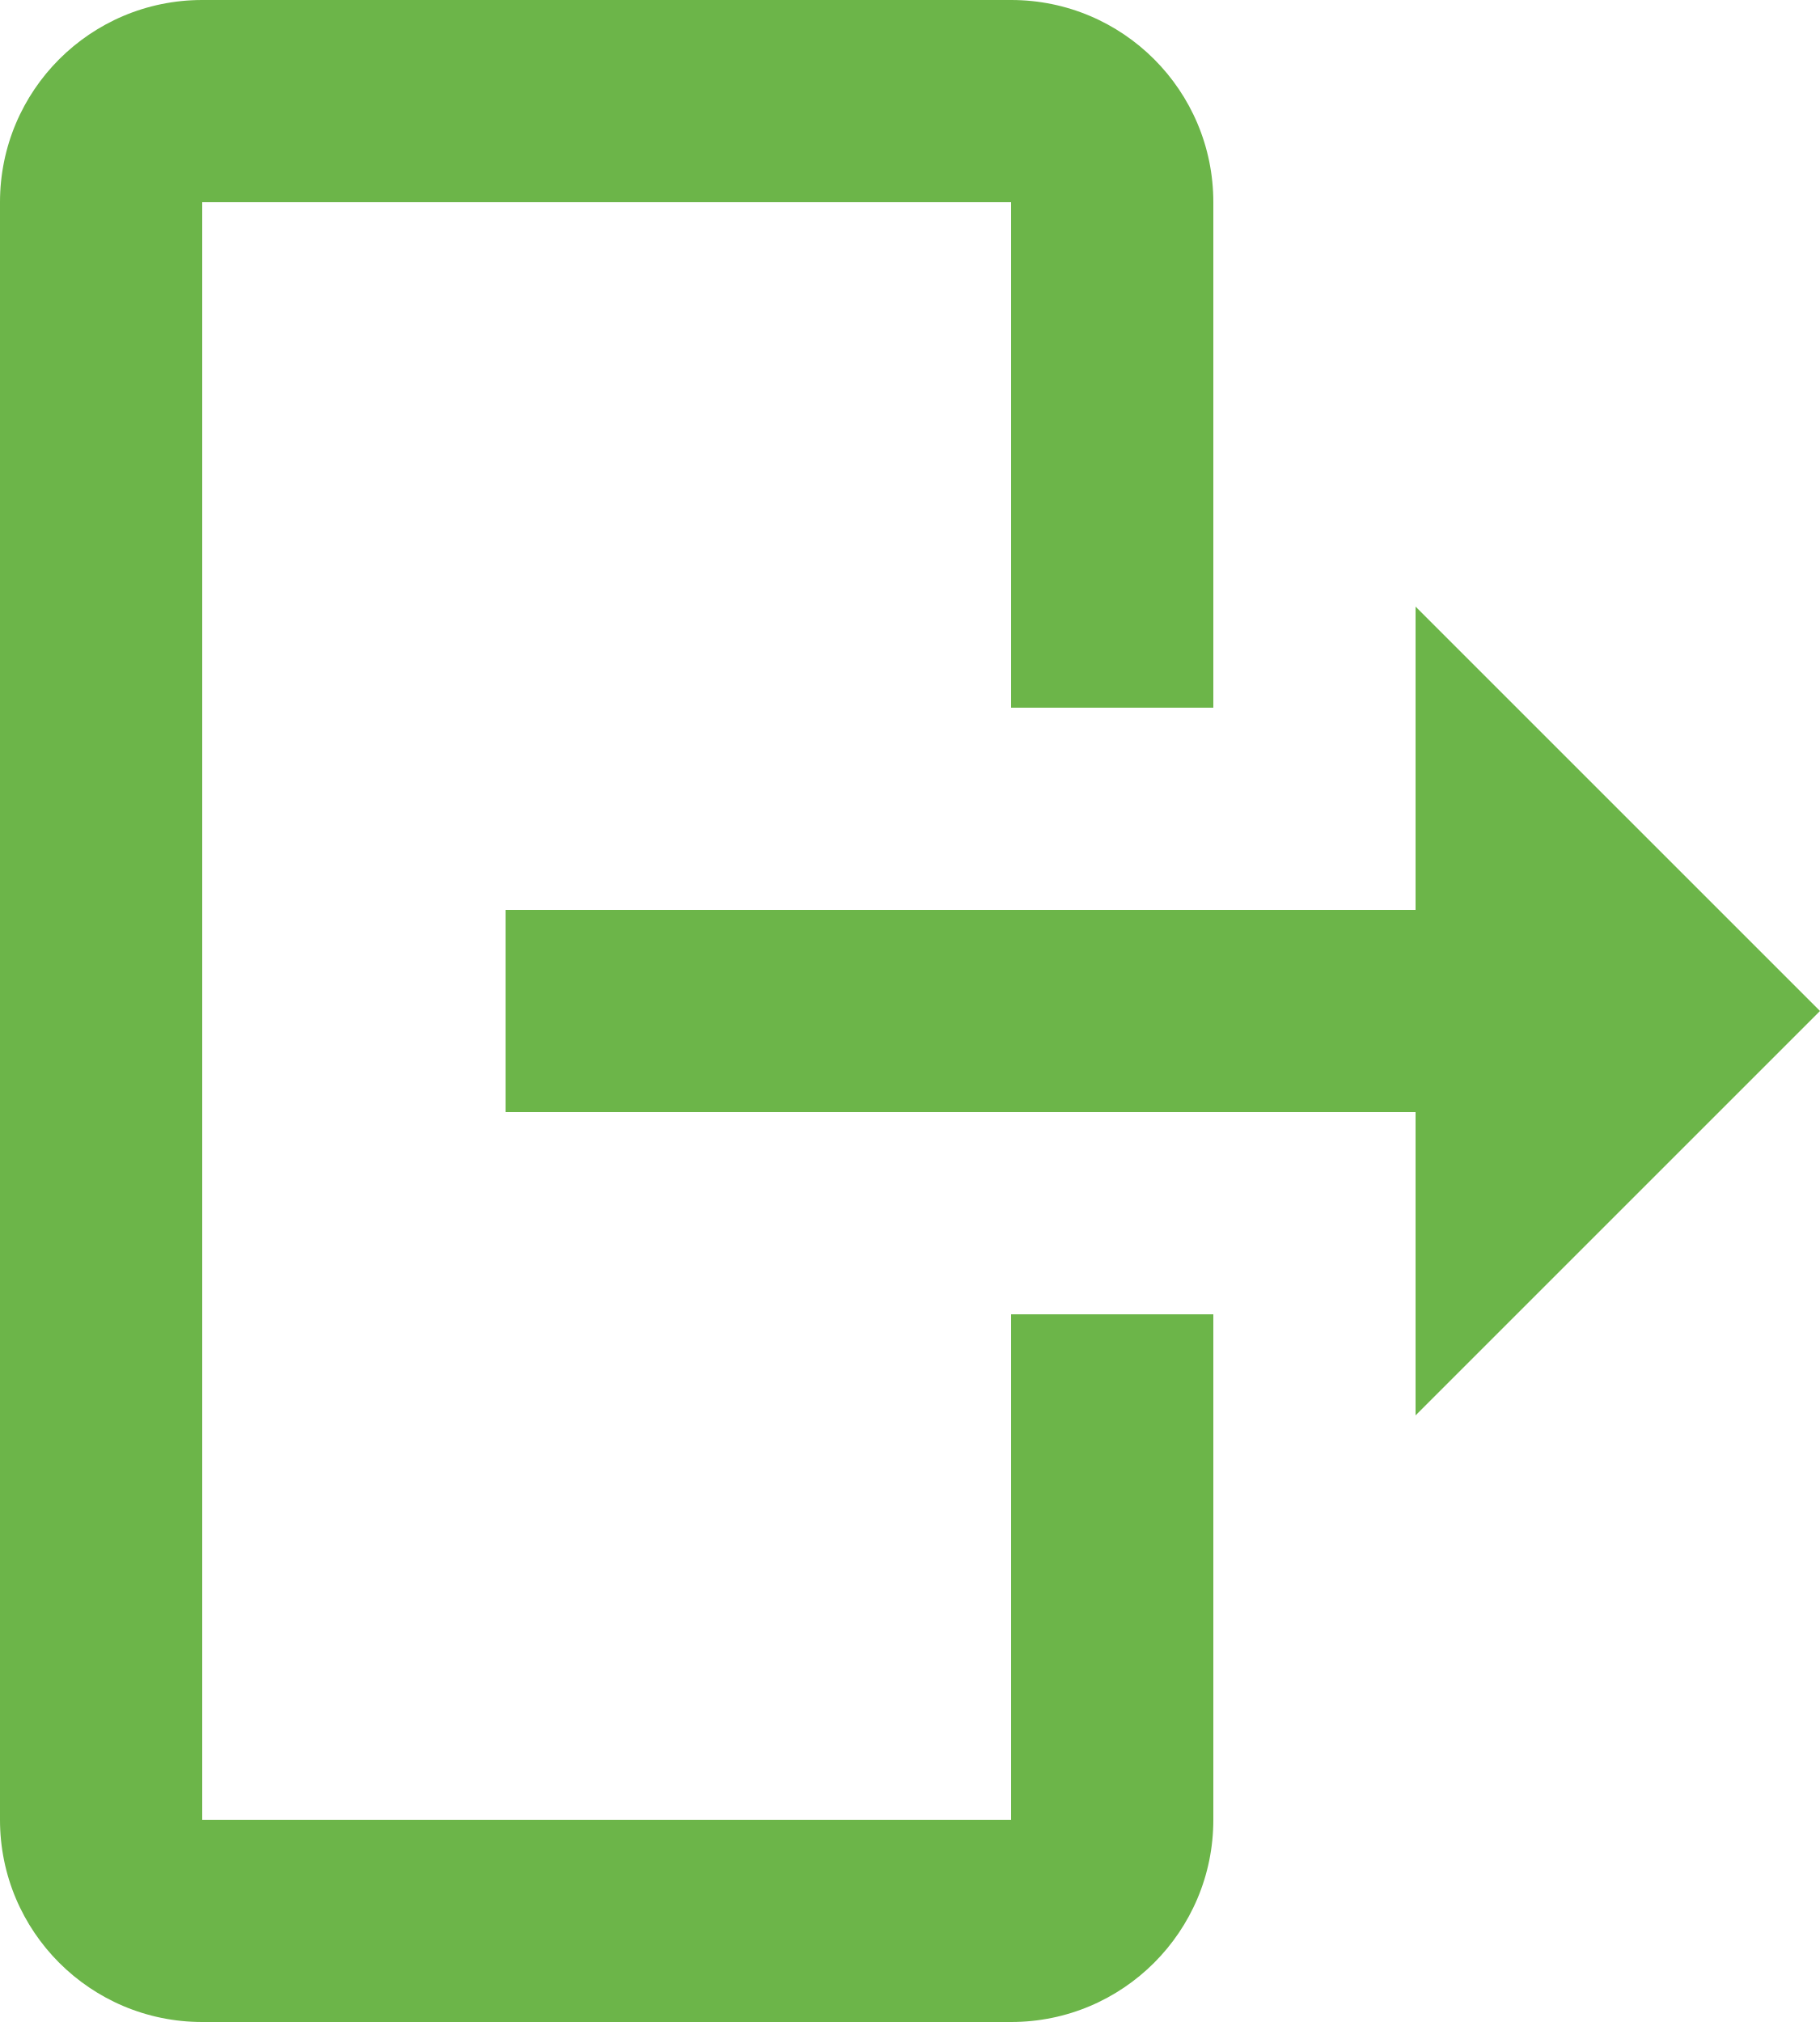
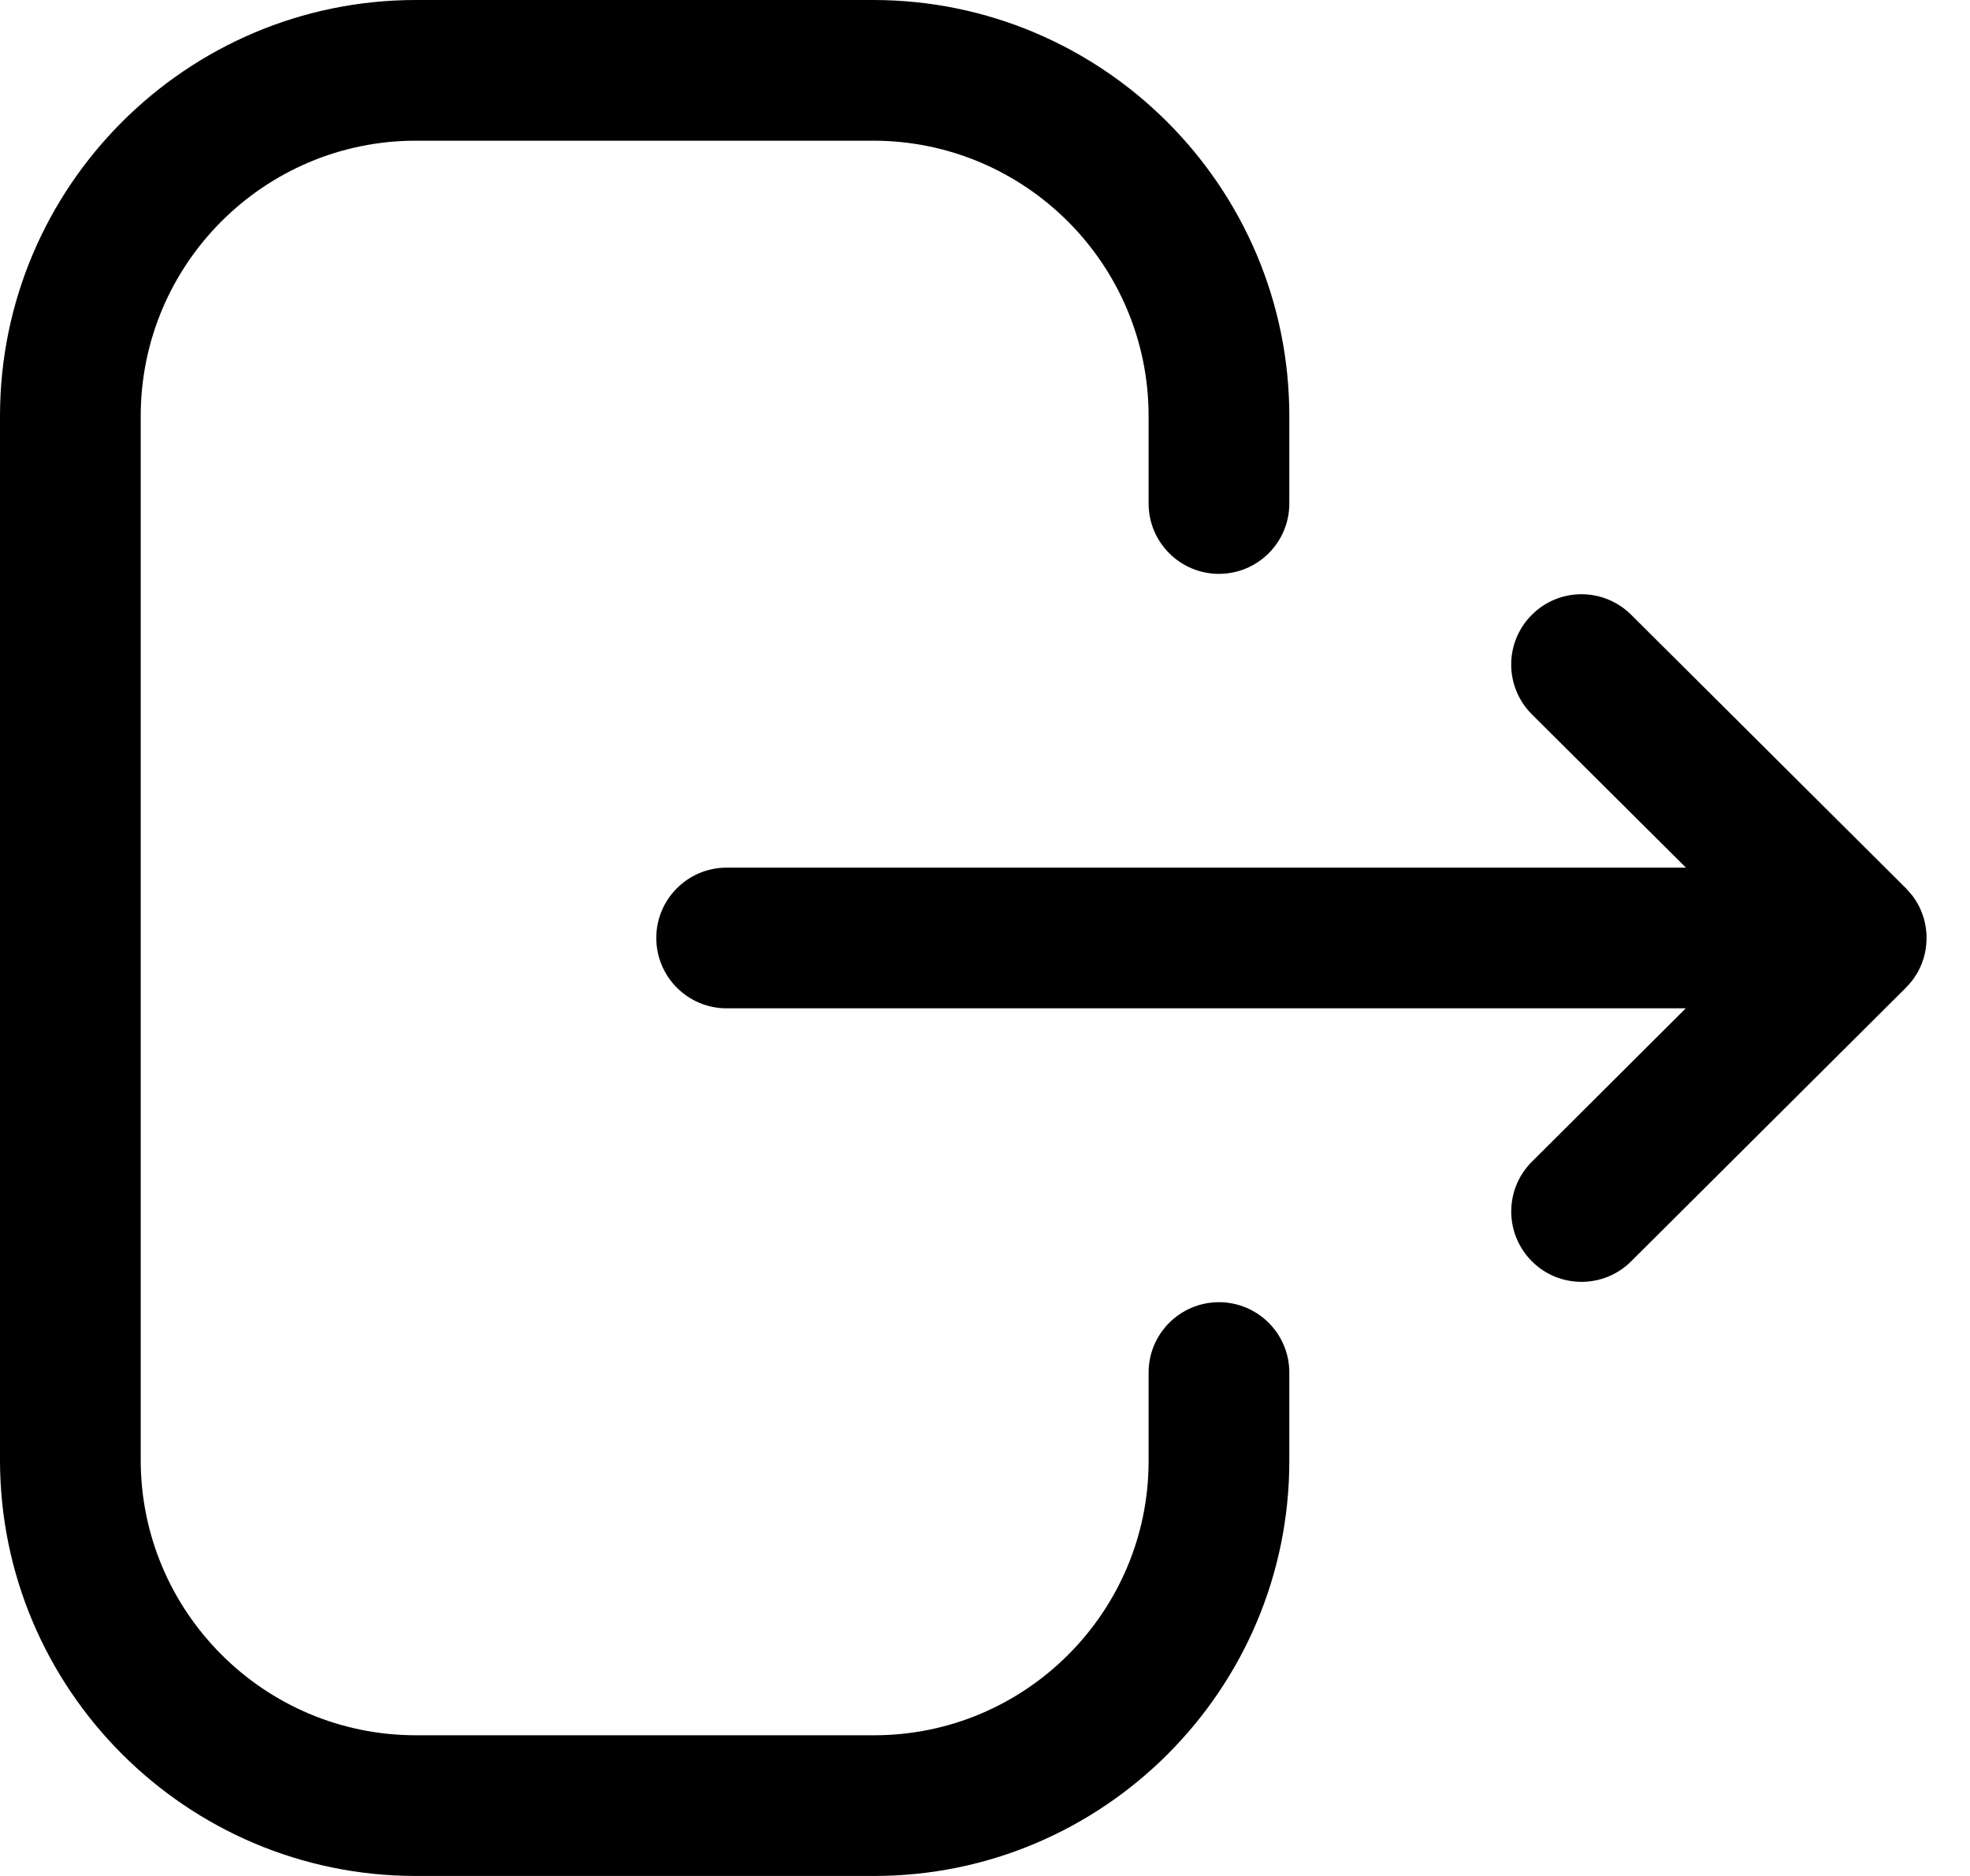
- <svg xmlns="http://www.w3.org/2000/svg" width="18" height="20" viewBox="0 0 18 20" fill="none">
-   <defs>
-     <linearGradient id="paint0_linear_1_4685" x1="0" y1="9.524" x2="18" y2="9.524" gradientUnits="userSpaceOnUse">
-       <stop stop-color="#F87D48" />
-       <stop offset="1" stop-color="#9B51E0" />
-     </linearGradient>
-   </defs>
-   <path d="M2 0C0.895 0 0 0.895 0 2V18C0 19.105 0.895 20 2 20H10C11.105 20 12 19.105 12 18V13H10V18H2V2H10V7H12V2C12 0.895 11.105 0 10 0H2ZM14 6V9H5V11H14V14L18 10L14 6Z" fill="#6CB549" />
+ <svg xmlns="http://www.w3.org/2000/svg" width="21" height="20" viewBox="0 0 21 20" fill="none">
+   <path fill-rule="evenodd" clip-rule="evenodd" d="M9.308 0C11.754 0 13.744 1.99 13.744 4.436V5.368C13.744 5.782 13.408 6.118 12.994 6.118C12.58 6.118 12.244 5.782 12.244 5.368V4.436C12.244 2.816 10.927 1.5 9.308 1.5H4.433C2.816 1.5 1.5 2.816 1.5 4.436V15.565C1.5 17.184 2.816 18.5 4.433 18.5H9.319C10.931 18.5 12.244 17.188 12.244 15.576V14.633C12.244 14.219 12.58 13.883 12.994 13.883C13.408 13.883 13.744 14.219 13.744 14.633V15.576C13.744 18.016 11.758 20 9.319 20H4.433C1.989 20 0 18.011 0 15.565V4.436C0 1.99 1.989 0 4.433 0H9.308ZM17.388 6.554L20.316 9.469C20.342 9.495 20.366 9.522 20.387 9.55L20.316 9.469C20.352 9.504 20.383 9.542 20.41 9.583C20.422 9.601 20.434 9.62 20.445 9.64C20.453 9.655 20.462 9.671 20.469 9.687C20.475 9.702 20.481 9.716 20.487 9.731C20.494 9.75 20.501 9.769 20.507 9.789C20.511 9.805 20.515 9.82 20.519 9.836C20.523 9.855 20.527 9.874 20.529 9.894C20.531 9.906 20.533 9.919 20.534 9.933C20.536 9.956 20.537 9.978 20.537 10L20.532 10.062L20.53 10.102C20.53 10.103 20.529 10.105 20.529 10.107L20.537 10C20.537 10.056 20.531 10.111 20.519 10.164C20.515 10.18 20.511 10.195 20.507 10.211C20.501 10.231 20.494 10.25 20.487 10.27C20.481 10.284 20.475 10.298 20.469 10.312C20.462 10.329 20.453 10.345 20.445 10.361C20.434 10.38 20.422 10.399 20.41 10.417C20.403 10.428 20.395 10.439 20.387 10.45C20.363 10.481 20.337 10.51 20.309 10.538L17.388 13.447C17.242 13.593 17.05 13.666 16.859 13.666C16.667 13.666 16.474 13.593 16.328 13.445C16.036 13.151 16.037 12.677 16.33 12.385L17.97 10.75H7.746C7.332 10.75 6.996 10.414 6.996 10C6.996 9.586 7.332 9.25 7.746 9.25H17.972L16.33 7.616C16.037 7.324 16.035 6.85 16.328 6.556C16.62 6.262 17.094 6.262 17.388 6.554Z" fill="black" />
</svg>
